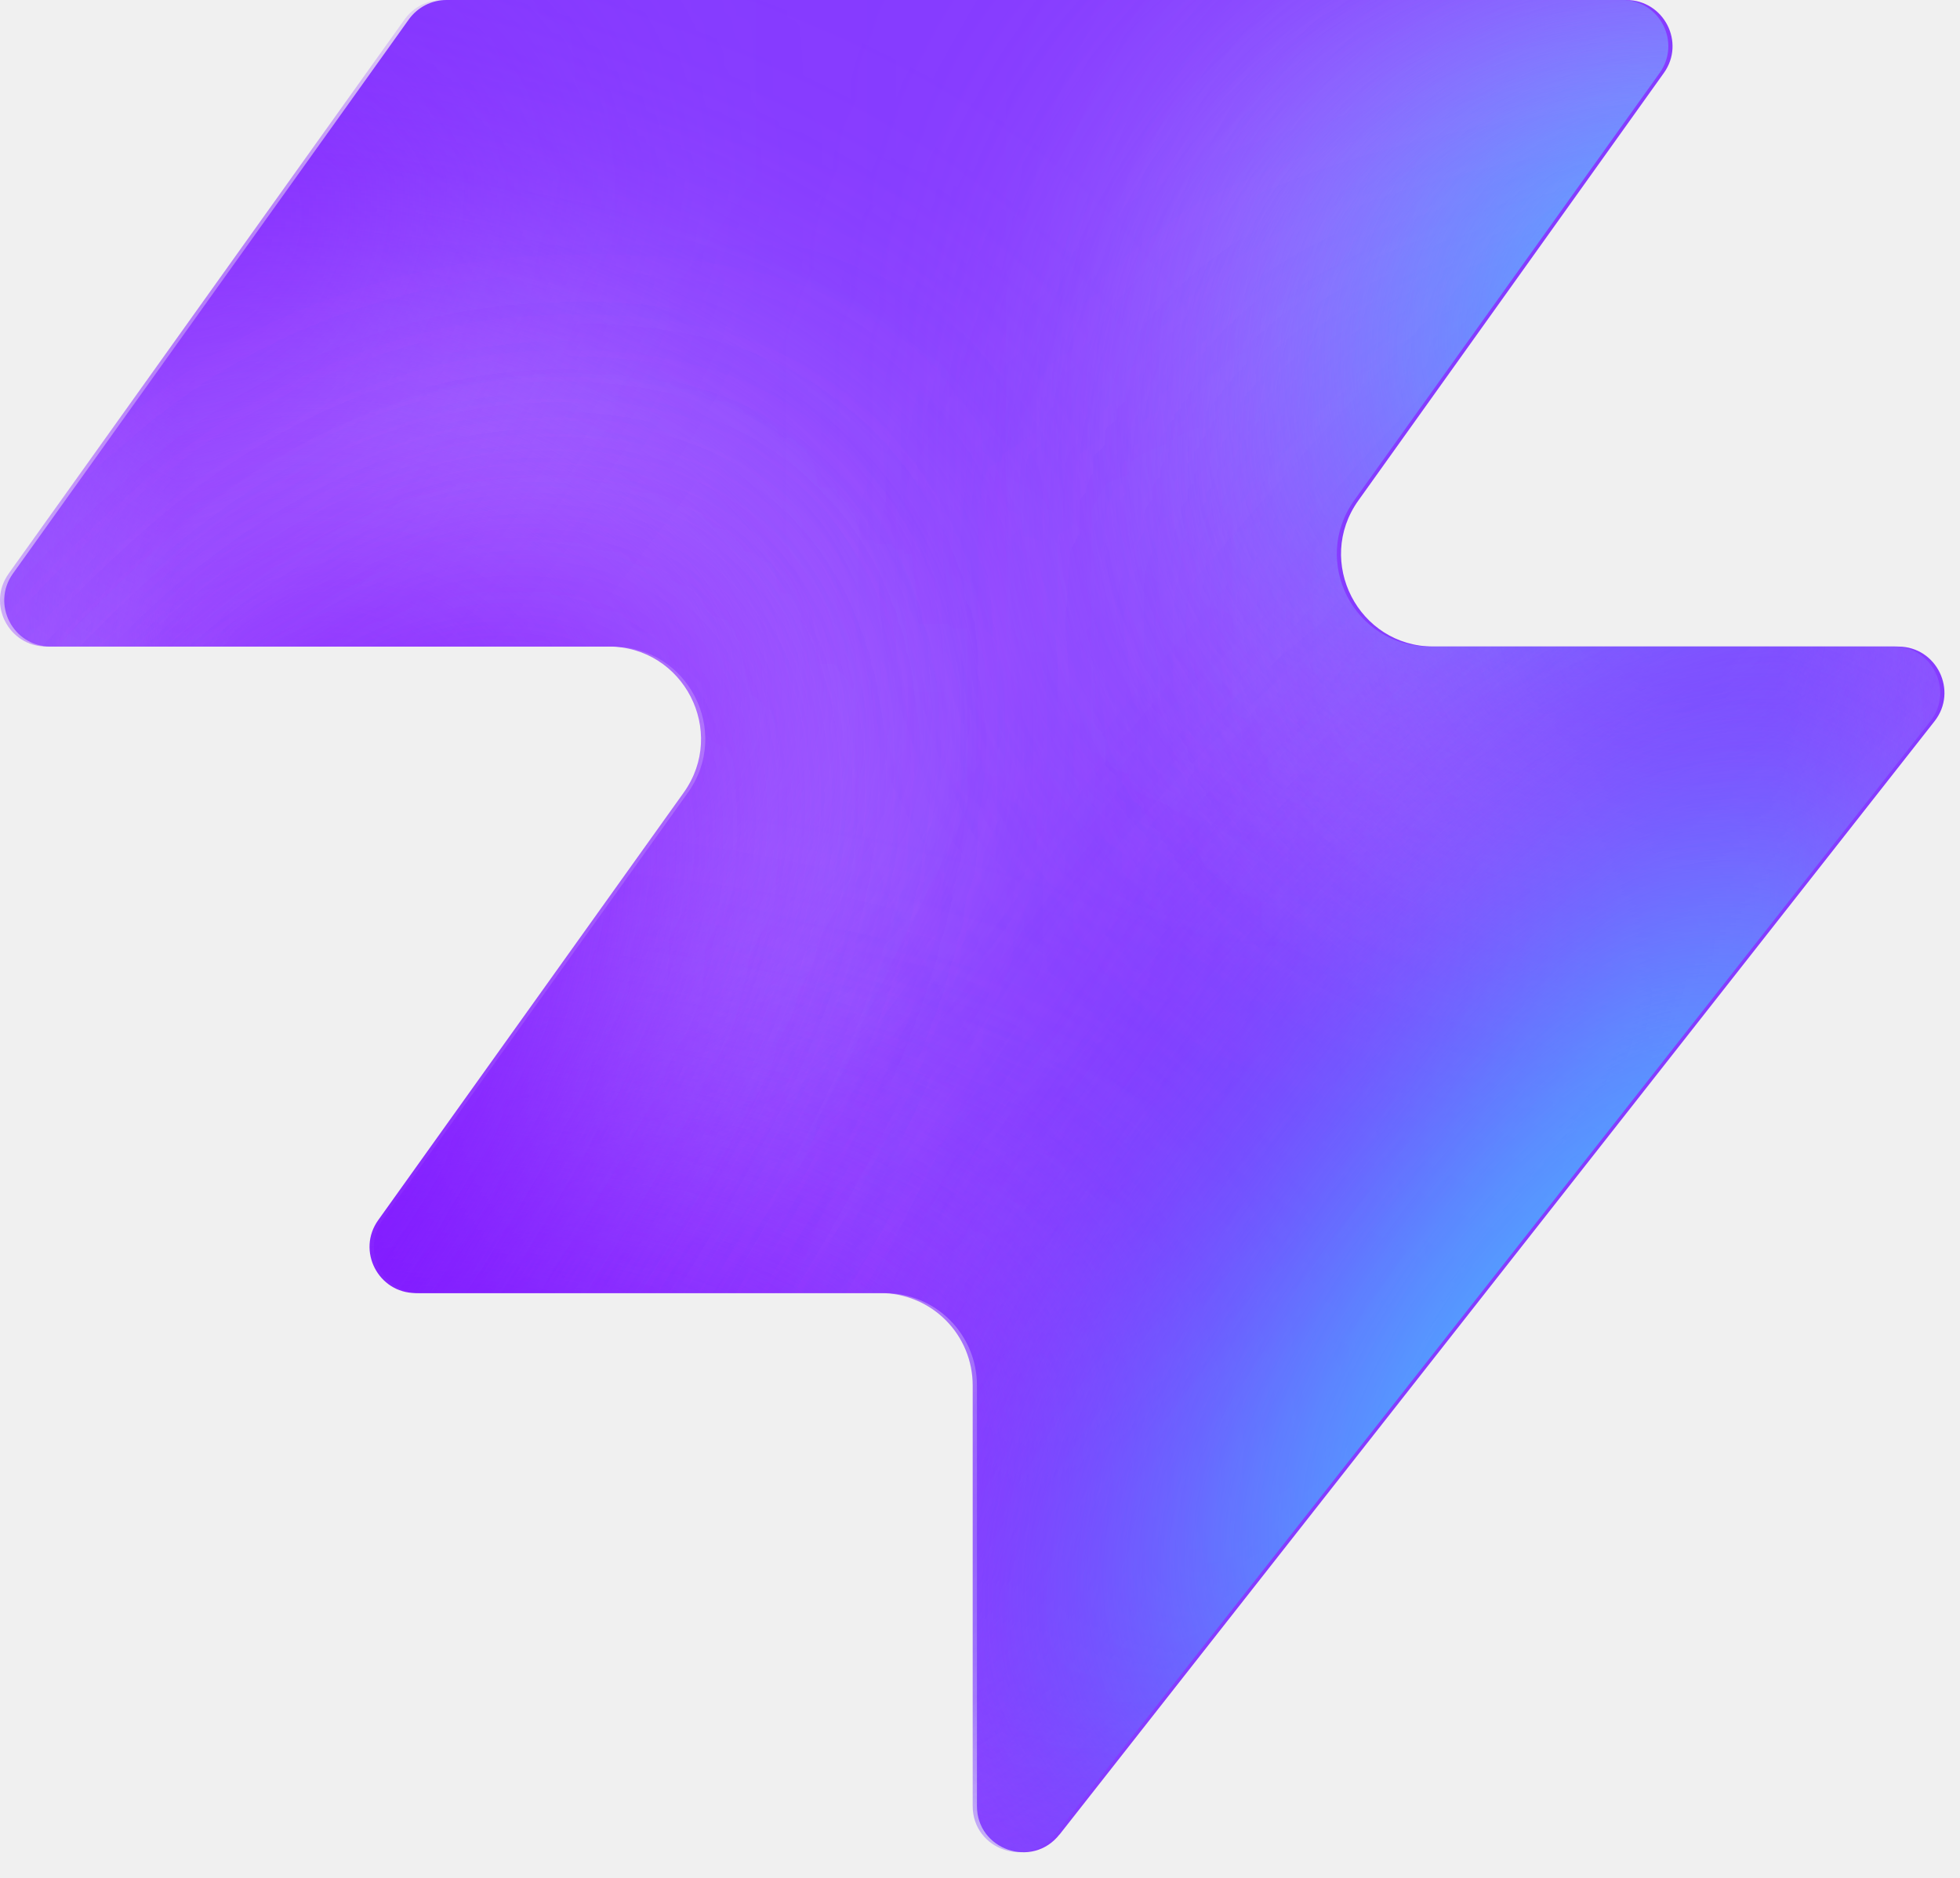
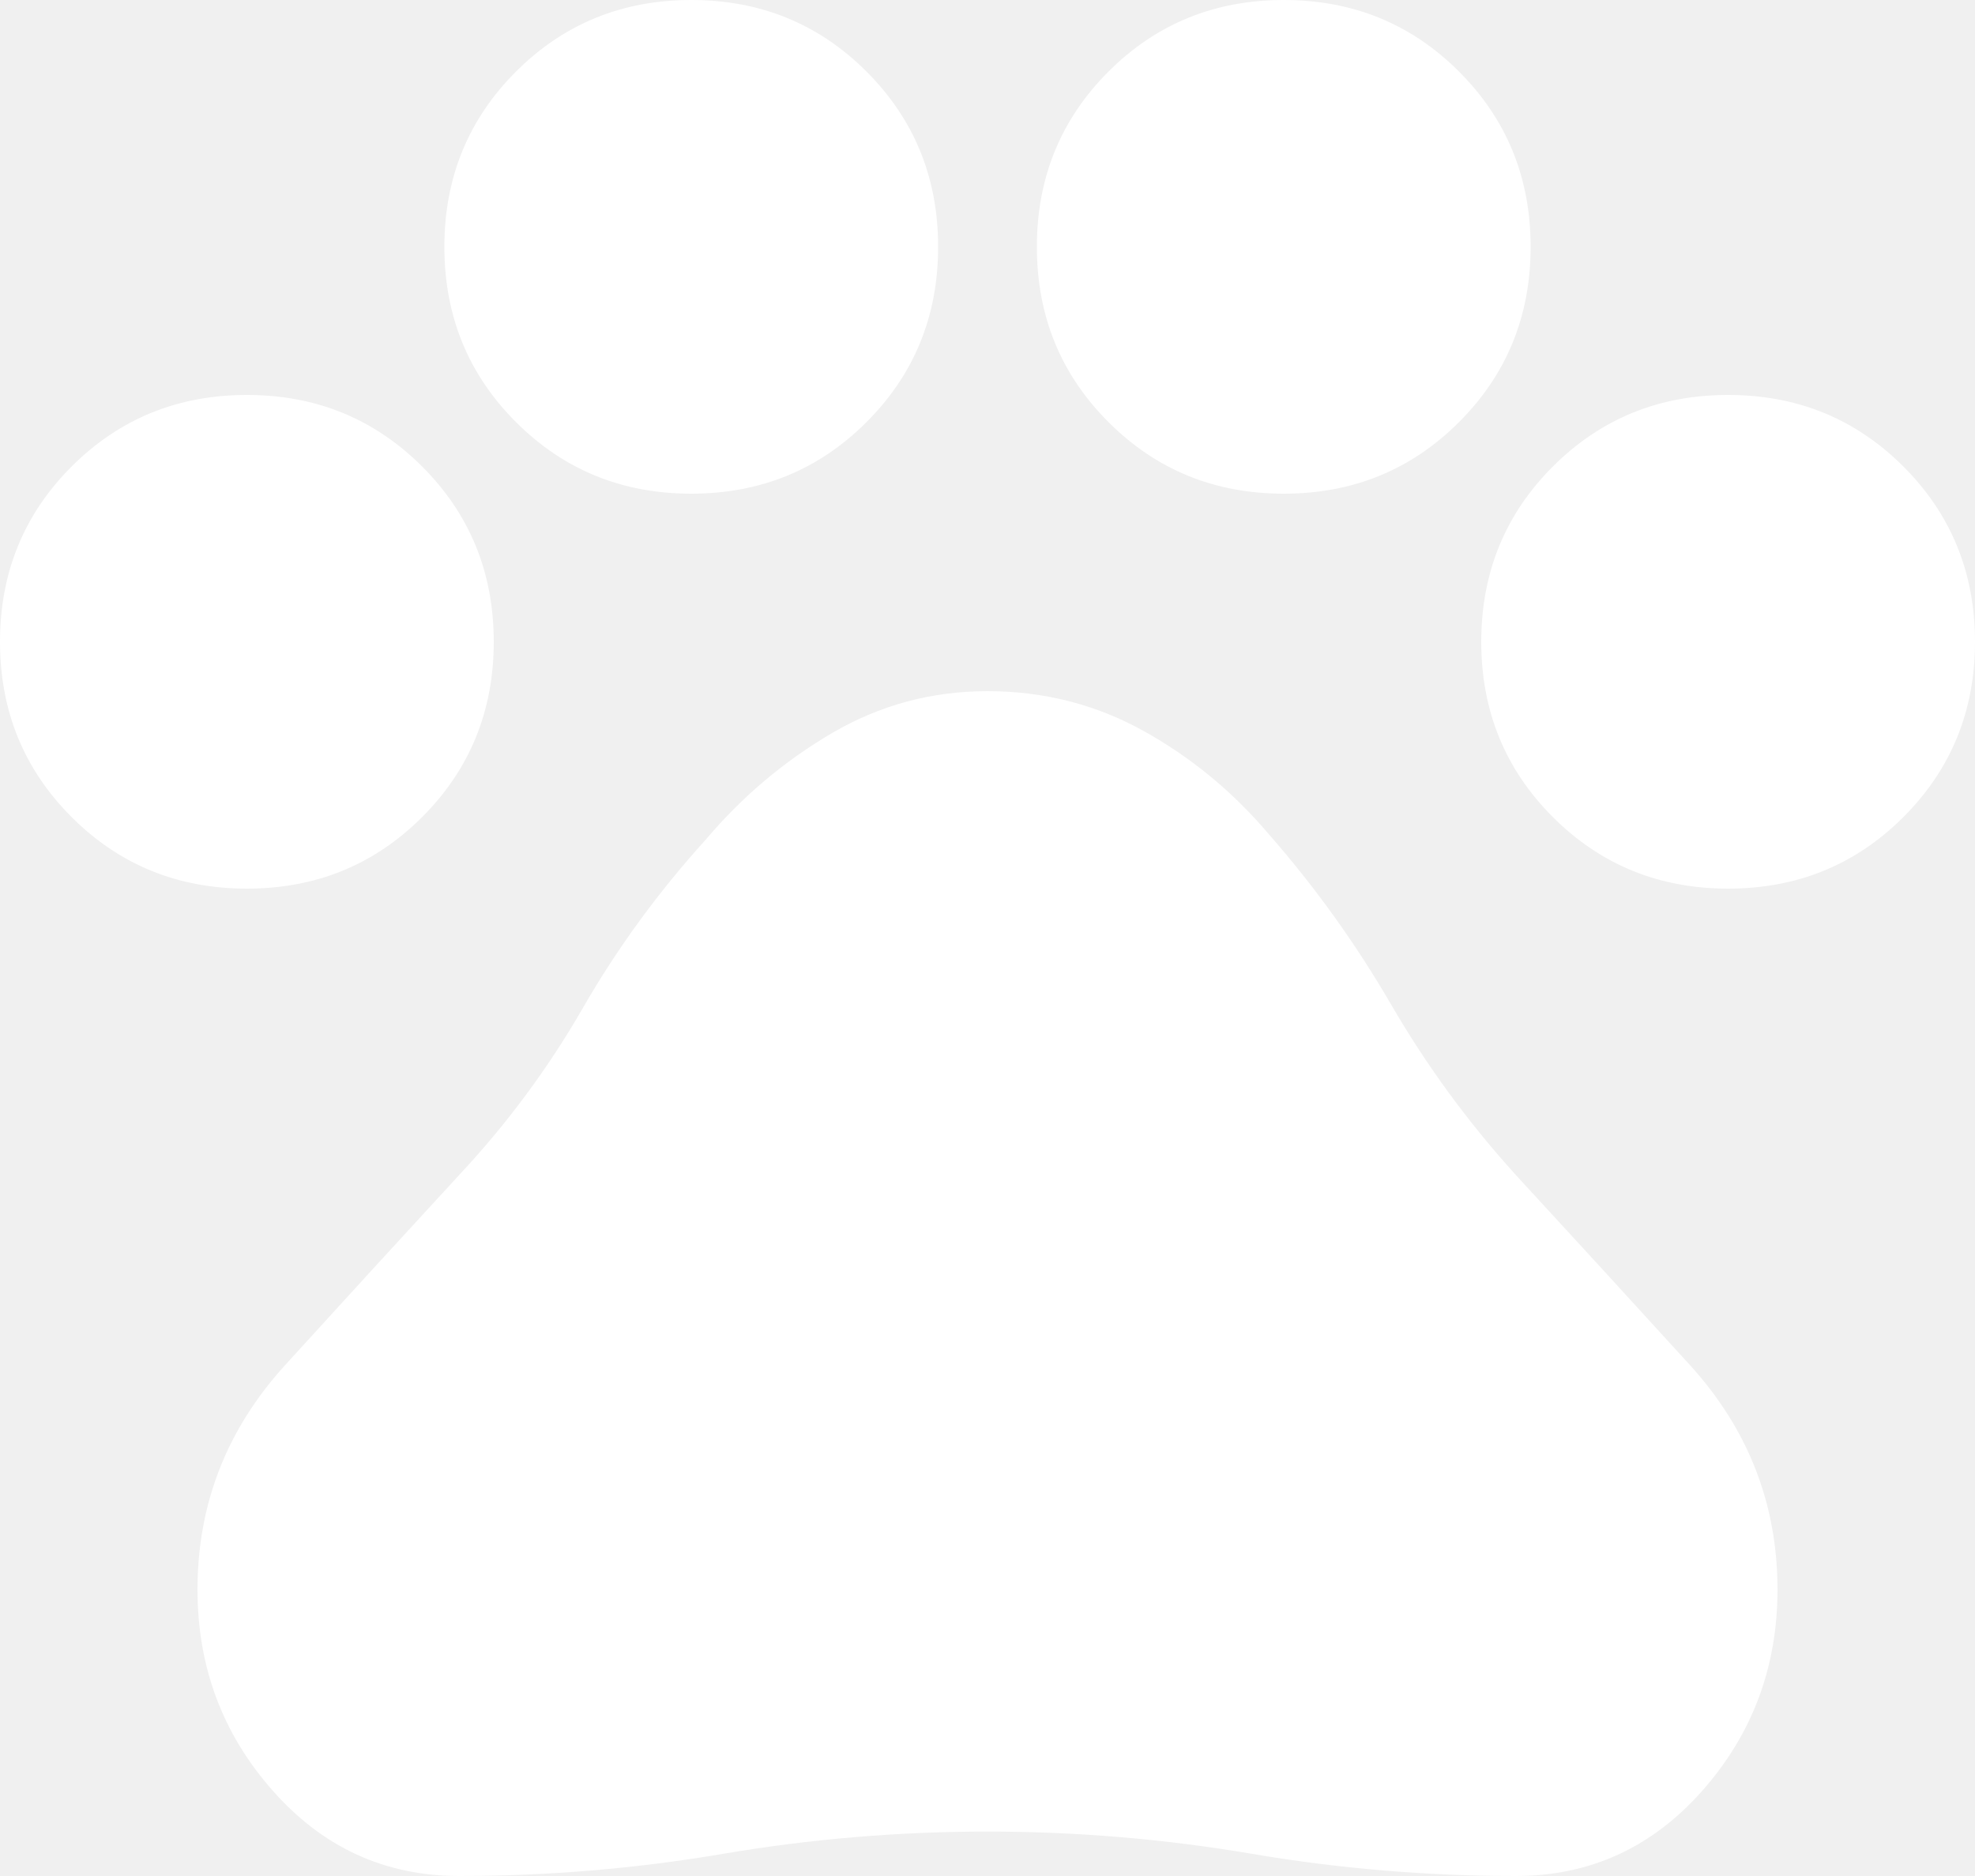
- <svg xmlns="http://www.w3.org/2000/svg" width="48" height="46" fill="none" viewBox="0 0 48 46">
-   <path fill="#863bff" d="M25.946 44.938c-.664.845-2.021.375-2.021-.698V33.937a2.26 2.26 0 0 0-2.262-2.262H10.287c-.92 0-1.456-1.04-.92-1.788l7.48-10.471c1.07-1.497 0-3.578-1.842-3.578H1.237c-.92 0-1.456-1.04-.92-1.788L10.013.474c.214-.297.556-.474.92-.474h28.894c.92 0 1.456 1.04.92 1.788l-7.48 10.471c-1.07 1.498 0 3.579 1.842 3.579h11.377c.943 0 1.473 1.088.89 1.83L25.947 44.94z" style="fill:#863bff;fill:color(display-p3 .525 .23 1);fill-opacity:1" />
-   <mask id="a" width="48" height="46" x="0" y="0" maskUnits="userSpaceOnUse" style="mask-type:alpha">
-     <path fill="#000" d="M25.842 44.938c-.664.844-2.021.375-2.021-.698V33.937a2.26 2.26 0 0 0-2.262-2.262H10.183c-.92 0-1.456-1.04-.92-1.788l7.48-10.471c1.07-1.498 0-3.579-1.842-3.579H1.133c-.92 0-1.456-1.04-.92-1.787L9.91.473c.214-.297.556-.474.92-.474h28.894c.92 0 1.456 1.04.92 1.788l-7.48 10.471c-1.07 1.498 0 3.578 1.842 3.578h11.377c.943 0 1.473 1.088.89 1.832L25.843 44.94z" style="fill:#000;fill-opacity:1" />
-   </mask>
-   <g mask="url(#a)">
-     <g filter="url(#b)">
-       <ellipse cx="5.508" cy="14.704" fill="#ede6ff" rx="5.508" ry="14.704" style="fill:#ede6ff;fill:color(display-p3 .927 .903 1);fill-opacity:1" transform="matrix(.00324 1 1 -.00324 -4.47 31.516)" />
-     </g>
-     <g filter="url(#c)">
-       <ellipse cx="10.399" cy="29.851" fill="#ede6ff" rx="10.399" ry="29.851" style="fill:#ede6ff;fill:color(display-p3 .927 .903 1);fill-opacity:1" transform="matrix(.00324 1 1 -.00324 -39.328 7.883)" />
-     </g>
-     <g filter="url(#d)">
-       <ellipse cx="5.508" cy="30.487" fill="#7e14ff" rx="5.508" ry="30.487" style="fill:#7e14ff;fill:color(display-p3 .492 .077 1);fill-opacity:1" transform="rotate(89.814 -25.913 -14.639)scale(1 -1)" />
-     </g>
-     <g filter="url(#e)">
-       <ellipse cx="5.508" cy="30.599" fill="#7e14ff" rx="5.508" ry="30.599" style="fill:#7e14ff;fill:color(display-p3 .492 .077 1);fill-opacity:1" transform="rotate(89.814 -32.644 -3.334)scale(1 -1)" />
-     </g>
-     <g filter="url(#f)">
-       <ellipse cx="5.508" cy="30.599" fill="#7e14ff" rx="5.508" ry="30.599" style="fill:#7e14ff;fill:color(display-p3 .492 .077 1);fill-opacity:1" transform="matrix(.00324 1 1 -.00324 -34.34 30.47)" />
-     </g>
-     <g filter="url(#g)">
-       <ellipse cx="14.072" cy="22.078" fill="#ede6ff" rx="14.072" ry="22.078" style="fill:#ede6ff;fill:color(display-p3 .927 .903 1);fill-opacity:1" transform="rotate(93.35 24.506 48.493)scale(-1 1)" />
-     </g>
-     <g filter="url(#h)">
-       <ellipse cx="3.47" cy="21.501" fill="#7e14ff" rx="3.47" ry="21.501" style="fill:#7e14ff;fill:color(display-p3 .492 .077 1);fill-opacity:1" transform="rotate(89.009 28.708 47.59)scale(-1 1)" />
-     </g>
-     <g filter="url(#i)">
-       <ellipse cx="3.47" cy="21.501" fill="#7e14ff" rx="3.47" ry="21.501" style="fill:#7e14ff;fill:color(display-p3 .492 .077 1);fill-opacity:1" transform="rotate(89.009 28.708 47.59)scale(-1 1)" />
-     </g>
-     <g filter="url(#j)">
-       <ellipse cx=".387" cy="8.972" fill="#7e14ff" rx="4.407" ry="29.108" style="fill:#7e14ff;fill:color(display-p3 .492 .077 1);fill-opacity:1" transform="rotate(39.51 .387 8.972)" />
-     </g>
-     <g filter="url(#k)">
-       <ellipse cx="47.523" cy="-6.092" fill="#7e14ff" rx="4.407" ry="29.108" style="fill:#7e14ff;fill:color(display-p3 .492 .077 1);fill-opacity:1" transform="rotate(37.892 47.523 -6.092)" />
-     </g>
-     <g filter="url(#l)">
-       <ellipse cx="41.412" cy="6.333" fill="#47bfff" rx="5.971" ry="9.665" style="fill:#47bfff;fill:color(display-p3 .28 .748 1);fill-opacity:1" transform="rotate(37.892 41.412 6.333)" />
-     </g>
-     <g filter="url(#m)">
-       <ellipse cx="-1.879" cy="38.332" fill="#7e14ff" rx="4.407" ry="29.108" style="fill:#7e14ff;fill:color(display-p3 .492 .077 1);fill-opacity:1" transform="rotate(37.892 -1.88 38.332)" />
-     </g>
-     <g filter="url(#n)">
-       <ellipse cx="-1.879" cy="38.332" fill="#7e14ff" rx="4.407" ry="29.108" style="fill:#7e14ff;fill:color(display-p3 .492 .077 1);fill-opacity:1" transform="rotate(37.892 -1.88 38.332)" />
-     </g>
-     <g filter="url(#o)">
-       <ellipse cx="35.651" cy="29.907" fill="#7e14ff" rx="4.407" ry="29.108" style="fill:#7e14ff;fill:color(display-p3 .492 .077 1);fill-opacity:1" transform="rotate(37.892 35.651 29.907)" />
-     </g>
-     <g filter="url(#p)">
-       <ellipse cx="38.418" cy="32.4" fill="#47bfff" rx="5.971" ry="15.297" style="fill:#47bfff;fill:color(display-p3 .28 .748 1);fill-opacity:1" transform="rotate(37.892 38.418 32.4)" />
-     </g>
-   </g>
-   <defs>
-     <filter id="b" width="60.045" height="41.654" x="-19.77" y="16.149" color-interpolation-filters="sRGB" filterUnits="userSpaceOnUse">
-       <feFlood flood-opacity="0" result="BackgroundImageFix" />
-       <feBlend in="SourceGraphic" in2="BackgroundImageFix" result="shape" />
-       <feGaussianBlur result="effect1_foregroundBlur_2002_17158" stdDeviation="7.659" />
-     </filter>
-     <filter id="c" width="90.34" height="51.437" x="-54.613" y="-7.533" color-interpolation-filters="sRGB" filterUnits="userSpaceOnUse">
-       <feFlood flood-opacity="0" result="BackgroundImageFix" />
-       <feBlend in="SourceGraphic" in2="BackgroundImageFix" result="shape" />
-       <feGaussianBlur result="effect1_foregroundBlur_2002_17158" stdDeviation="7.659" />
-     </filter>
-     <filter id="d" width="79.355" height="29.4" x="-49.64" y="2.03" color-interpolation-filters="sRGB" filterUnits="userSpaceOnUse">
-       <feFlood flood-opacity="0" result="BackgroundImageFix" />
-       <feBlend in="SourceGraphic" in2="BackgroundImageFix" result="shape" />
-       <feGaussianBlur result="effect1_foregroundBlur_2002_17158" stdDeviation="4.596" />
-     </filter>
-     <filter id="e" width="79.579" height="29.4" x="-45.045" y="20.029" color-interpolation-filters="sRGB" filterUnits="userSpaceOnUse">
-       <feFlood flood-opacity="0" result="BackgroundImageFix" />
-       <feBlend in="SourceGraphic" in2="BackgroundImageFix" result="shape" />
-       <feGaussianBlur result="effect1_foregroundBlur_2002_17158" stdDeviation="4.596" />
-     </filter>
-     <filter id="f" width="79.579" height="29.4" x="-43.513" y="21.178" color-interpolation-filters="sRGB" filterUnits="userSpaceOnUse">
-       <feFlood flood-opacity="0" result="BackgroundImageFix" />
-       <feBlend in="SourceGraphic" in2="BackgroundImageFix" result="shape" />
-       <feGaussianBlur result="effect1_foregroundBlur_2002_17158" stdDeviation="4.596" />
-     </filter>
-     <filter id="g" width="74.749" height="58.852" x="15.756" y="-17.901" color-interpolation-filters="sRGB" filterUnits="userSpaceOnUse">
-       <feFlood flood-opacity="0" result="BackgroundImageFix" />
-       <feBlend in="SourceGraphic" in2="BackgroundImageFix" result="shape" />
-       <feGaussianBlur result="effect1_foregroundBlur_2002_17158" stdDeviation="7.659" />
-     </filter>
-     <filter id="h" width="61.377" height="25.362" x="23.548" y="2.284" color-interpolation-filters="sRGB" filterUnits="userSpaceOnUse">
-       <feFlood flood-opacity="0" result="BackgroundImageFix" />
-       <feBlend in="SourceGraphic" in2="BackgroundImageFix" result="shape" />
-       <feGaussianBlur result="effect1_foregroundBlur_2002_17158" stdDeviation="4.596" />
-     </filter>
-     <filter id="i" width="61.377" height="25.362" x="23.548" y="2.284" color-interpolation-filters="sRGB" filterUnits="userSpaceOnUse">
-       <feFlood flood-opacity="0" result="BackgroundImageFix" />
-       <feBlend in="SourceGraphic" in2="BackgroundImageFix" result="shape" />
-       <feGaussianBlur result="effect1_foregroundBlur_2002_17158" stdDeviation="4.596" />
-     </filter>
-     <filter id="j" width="56.045" height="63.649" x="-27.636" y="-22.853" color-interpolation-filters="sRGB" filterUnits="userSpaceOnUse">
-       <feFlood flood-opacity="0" result="BackgroundImageFix" />
-       <feBlend in="SourceGraphic" in2="BackgroundImageFix" result="shape" />
-       <feGaussianBlur result="effect1_foregroundBlur_2002_17158" stdDeviation="4.596" />
-     </filter>
-     <filter id="k" width="54.814" height="64.646" x="20.116" y="-38.415" color-interpolation-filters="sRGB" filterUnits="userSpaceOnUse">
-       <feFlood flood-opacity="0" result="BackgroundImageFix" />
-       <feBlend in="SourceGraphic" in2="BackgroundImageFix" result="shape" />
-       <feGaussianBlur result="effect1_foregroundBlur_2002_17158" stdDeviation="4.596" />
-     </filter>
-     <filter id="l" width="33.541" height="35.313" x="24.641" y="-11.323" color-interpolation-filters="sRGB" filterUnits="userSpaceOnUse">
-       <feFlood flood-opacity="0" result="BackgroundImageFix" />
-       <feBlend in="SourceGraphic" in2="BackgroundImageFix" result="shape" />
-       <feGaussianBlur result="effect1_foregroundBlur_2002_17158" stdDeviation="4.596" />
-     </filter>
-     <filter id="m" width="54.814" height="64.646" x="-29.286" y="6.009" color-interpolation-filters="sRGB" filterUnits="userSpaceOnUse">
-       <feFlood flood-opacity="0" result="BackgroundImageFix" />
-       <feBlend in="SourceGraphic" in2="BackgroundImageFix" result="shape" />
-       <feGaussianBlur result="effect1_foregroundBlur_2002_17158" stdDeviation="4.596" />
-     </filter>
-     <filter id="n" width="54.814" height="64.646" x="-29.286" y="6.009" color-interpolation-filters="sRGB" filterUnits="userSpaceOnUse">
-       <feFlood flood-opacity="0" result="BackgroundImageFix" />
-       <feBlend in="SourceGraphic" in2="BackgroundImageFix" result="shape" />
-       <feGaussianBlur result="effect1_foregroundBlur_2002_17158" stdDeviation="4.596" />
-     </filter>
-     <filter id="o" width="54.814" height="64.646" x="8.244" y="-2.416" color-interpolation-filters="sRGB" filterUnits="userSpaceOnUse">
-       <feFlood flood-opacity="0" result="BackgroundImageFix" />
-       <feBlend in="SourceGraphic" in2="BackgroundImageFix" result="shape" />
-       <feGaussianBlur result="effect1_foregroundBlur_2002_17158" stdDeviation="4.596" />
-     </filter>
-     <filter id="p" width="39.409" height="43.623" x="18.713" y="10.588" color-interpolation-filters="sRGB" filterUnits="userSpaceOnUse">
-       <feFlood flood-opacity="0" result="BackgroundImageFix" />
-       <feBlend in="SourceGraphic" in2="BackgroundImageFix" result="shape" />
-       <feGaussianBlur result="effect1_foregroundBlur_2002_17158" stdDeviation="4.596" />
-     </filter>
-   </defs>
+ <svg xmlns="http://www.w3.org/2000/svg" width="20" height="19" viewBox="0 0 20 19" fill="none">
+   <path d="M2.5 9C1.8 9 1.208 8.758 0.725 8.275C0.242 7.792 0 7.2 0 6.5C0 5.8 0.242 5.208 0.725 4.725C1.208 4.242 1.8 4 2.5 4C3.2 4 3.792 4.242 4.275 4.725C4.758 5.208 5 5.8 5 6.5C5 7.2 4.758 7.792 4.275 8.275C3.792 8.758 3.2 9 2.5 9V9M7 5C6.3 5 5.708 4.758 5.225 4.275C4.742 3.792 4.5 3.2 4.5 2.5C4.5 1.8 4.742 1.208 5.225 0.725C5.708 0.242 6.3 0 7 0C7.7 0 8.292 0.242 8.775 0.725C9.258 1.208 9.5 1.8 9.5 2.5C9.5 3.2 9.258 3.792 8.775 4.275C8.292 4.758 7.7 5 7 5V5M13 5C12.3 5 11.708 4.758 11.225 4.275C10.742 3.792 10.5 3.2 10.5 2.5C10.5 1.8 10.742 1.208 11.225 0.725C11.708 0.242 12.3 0 13 0C13.7 0 14.292 0.242 14.775 0.725C15.258 1.208 15.5 1.8 15.5 2.5C15.5 3.2 15.258 3.792 14.775 4.275C14.292 4.758 13.7 5 13 5V5M17.5 9C16.8 9 16.208 8.758 15.725 8.275C15.242 7.792 15 7.2 15 6.5C15 5.8 15.242 5.208 15.725 4.725C16.208 4.242 16.8 4 17.5 4C18.2 4 18.792 4.242 19.275 4.725C19.758 5.208 20 5.8 20 6.5C20 7.2 19.758 7.792 19.275 8.275C18.792 8.758 18.2 9 17.5 9V9M4.65 19C3.9 19 3.271 18.712 2.763 18.137C2.254 17.562 2 16.883 2 16.1C2 15.233 2.296 14.475 2.888 13.825C3.479 13.175 4.067 12.533 4.65 11.9C5.133 11.383 5.55 10.821 5.9 10.213C6.25 9.604 6.667 9.033 7.15 8.5C7.517 8.067 7.942 7.708 8.425 7.425C8.908 7.142 9.433 7 10 7C10.567 7 11.092 7.133 11.575 7.4C12.058 7.667 12.483 8.017 12.85 8.45C13.317 8.983 13.729 9.558 14.088 10.175C14.446 10.792 14.867 11.367 15.35 11.9C15.933 12.533 16.521 13.175 17.113 13.825C17.704 14.475 18 15.233 18 16.1C18 16.883 17.746 17.562 17.238 18.137C16.729 18.712 16.1 19 15.35 19C14.45 19 13.558 18.925 12.675 18.775C11.792 18.625 10.9 18.55 10 18.55C9.1 18.55 8.208 18.625 7.325 18.775C6.442 18.925 5.55 19 4.65 19V19" fill="white" />
</svg>
